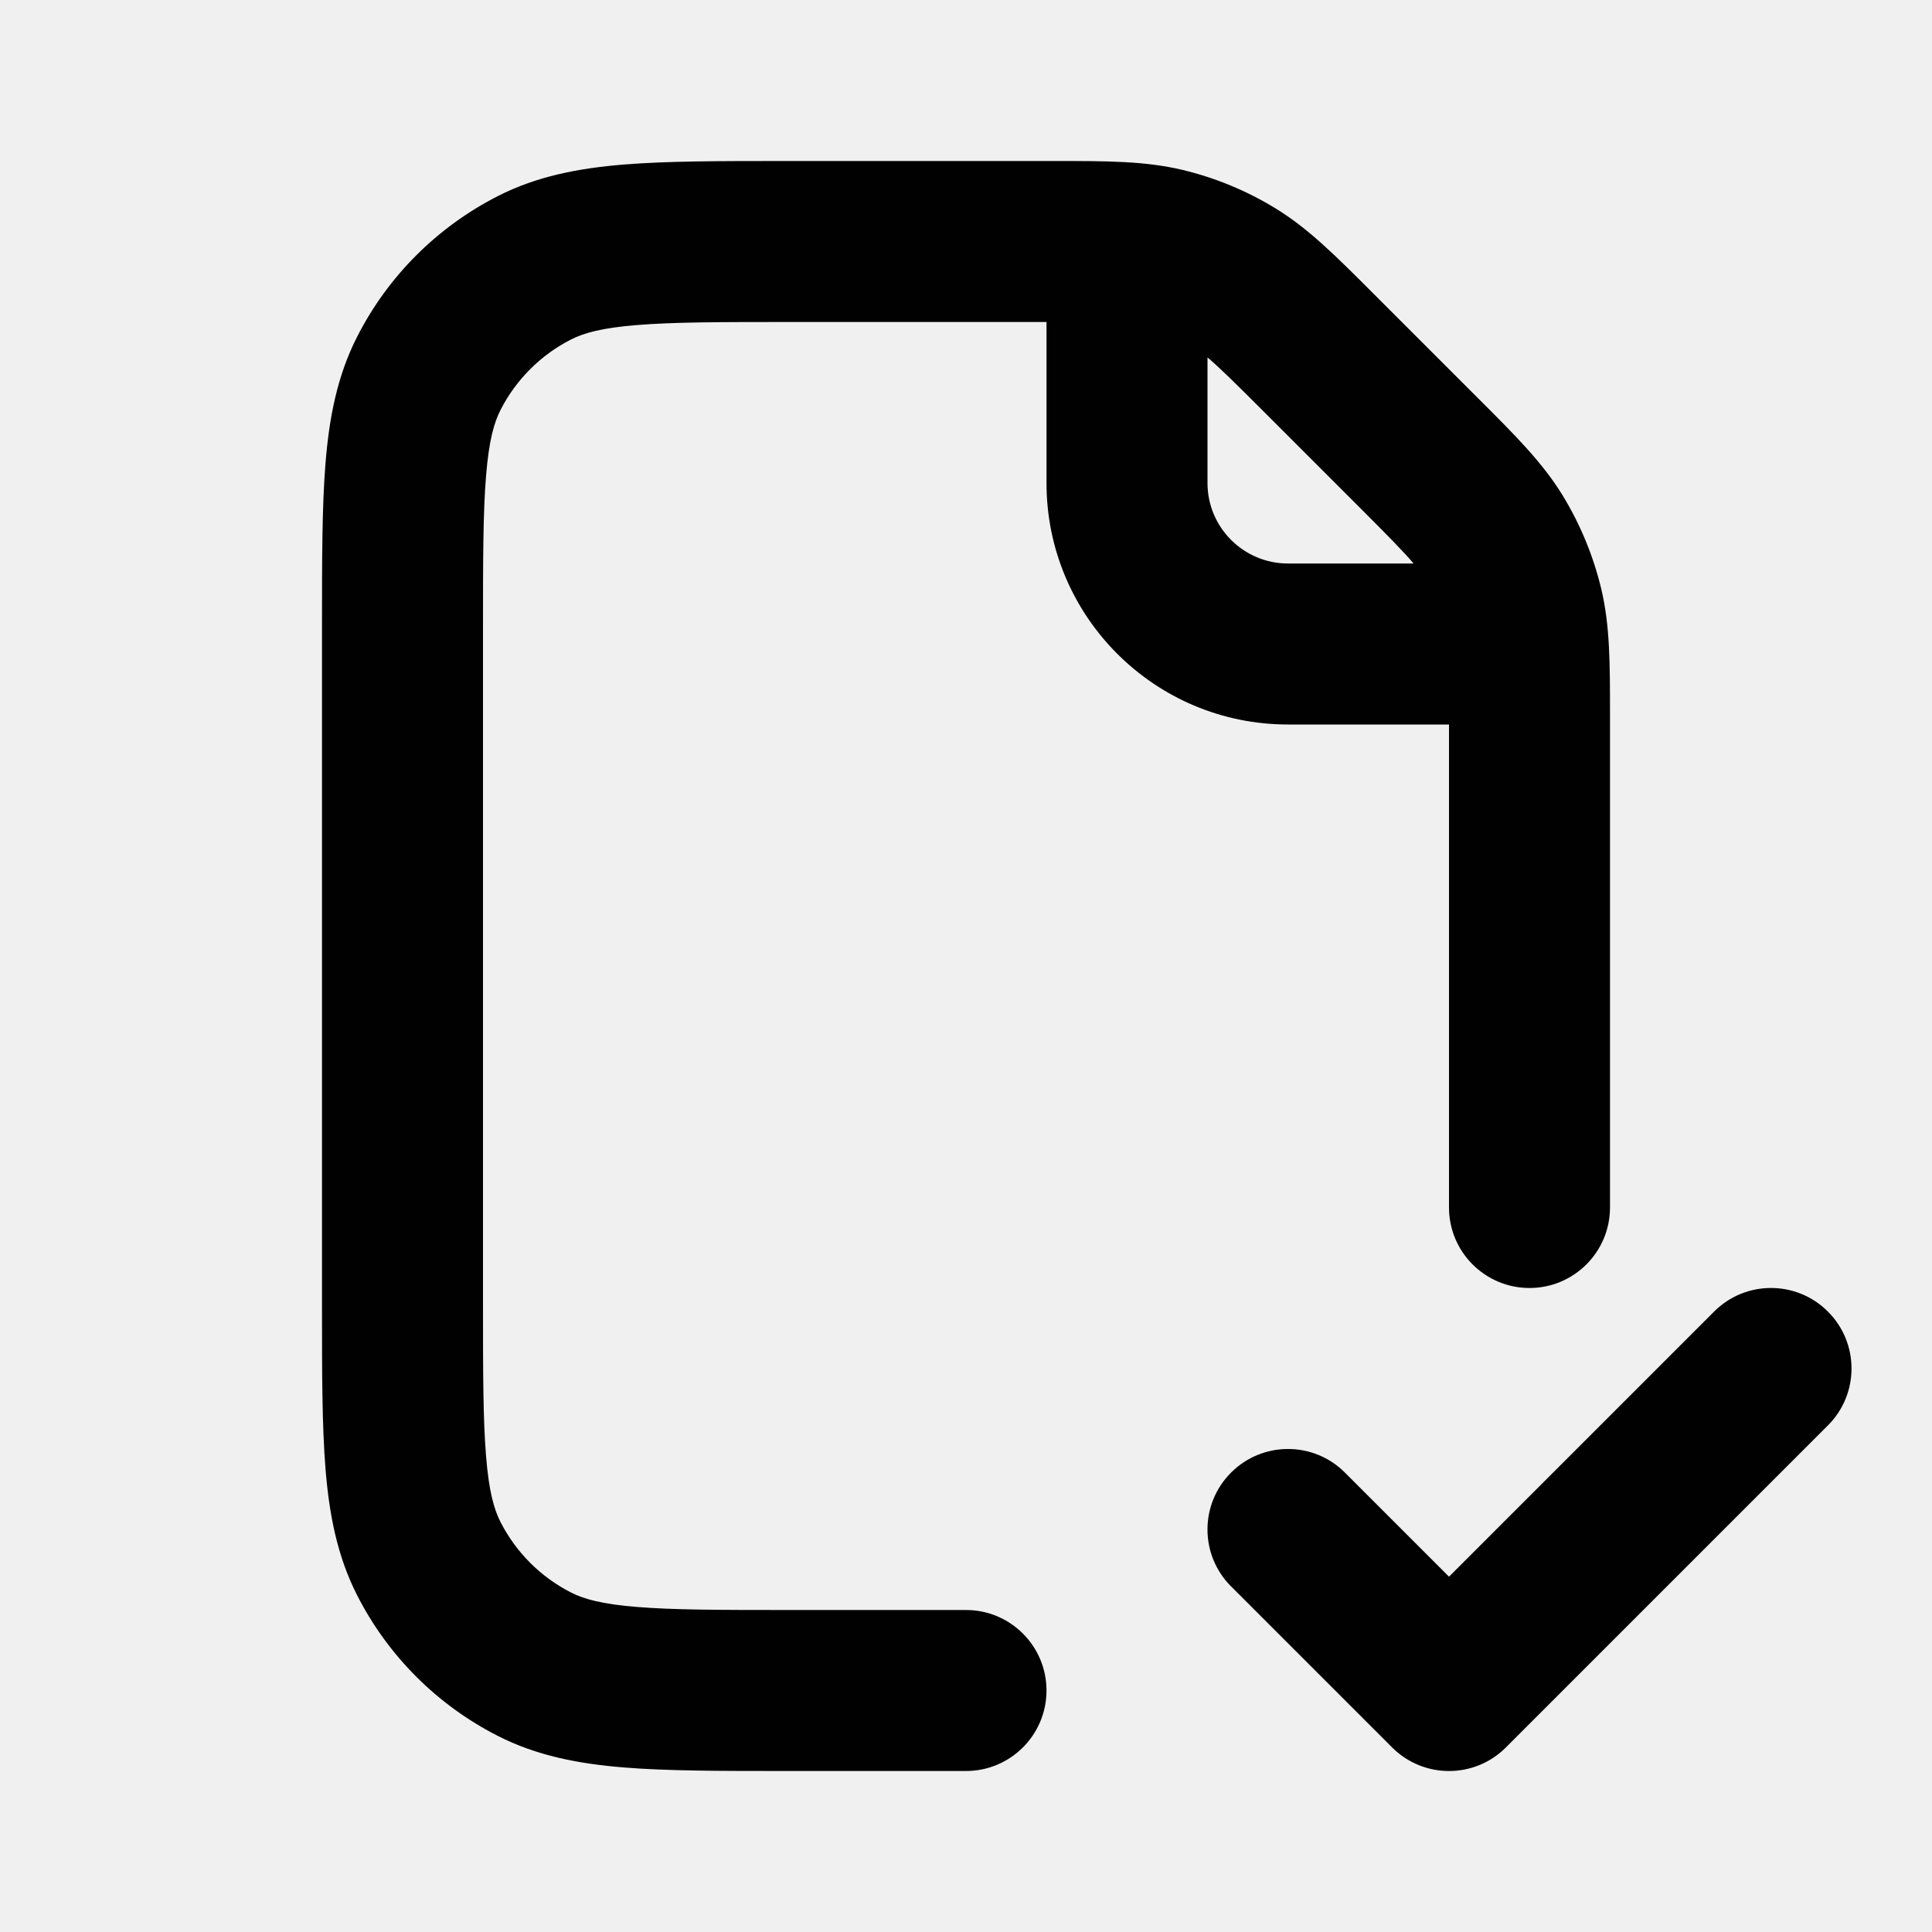
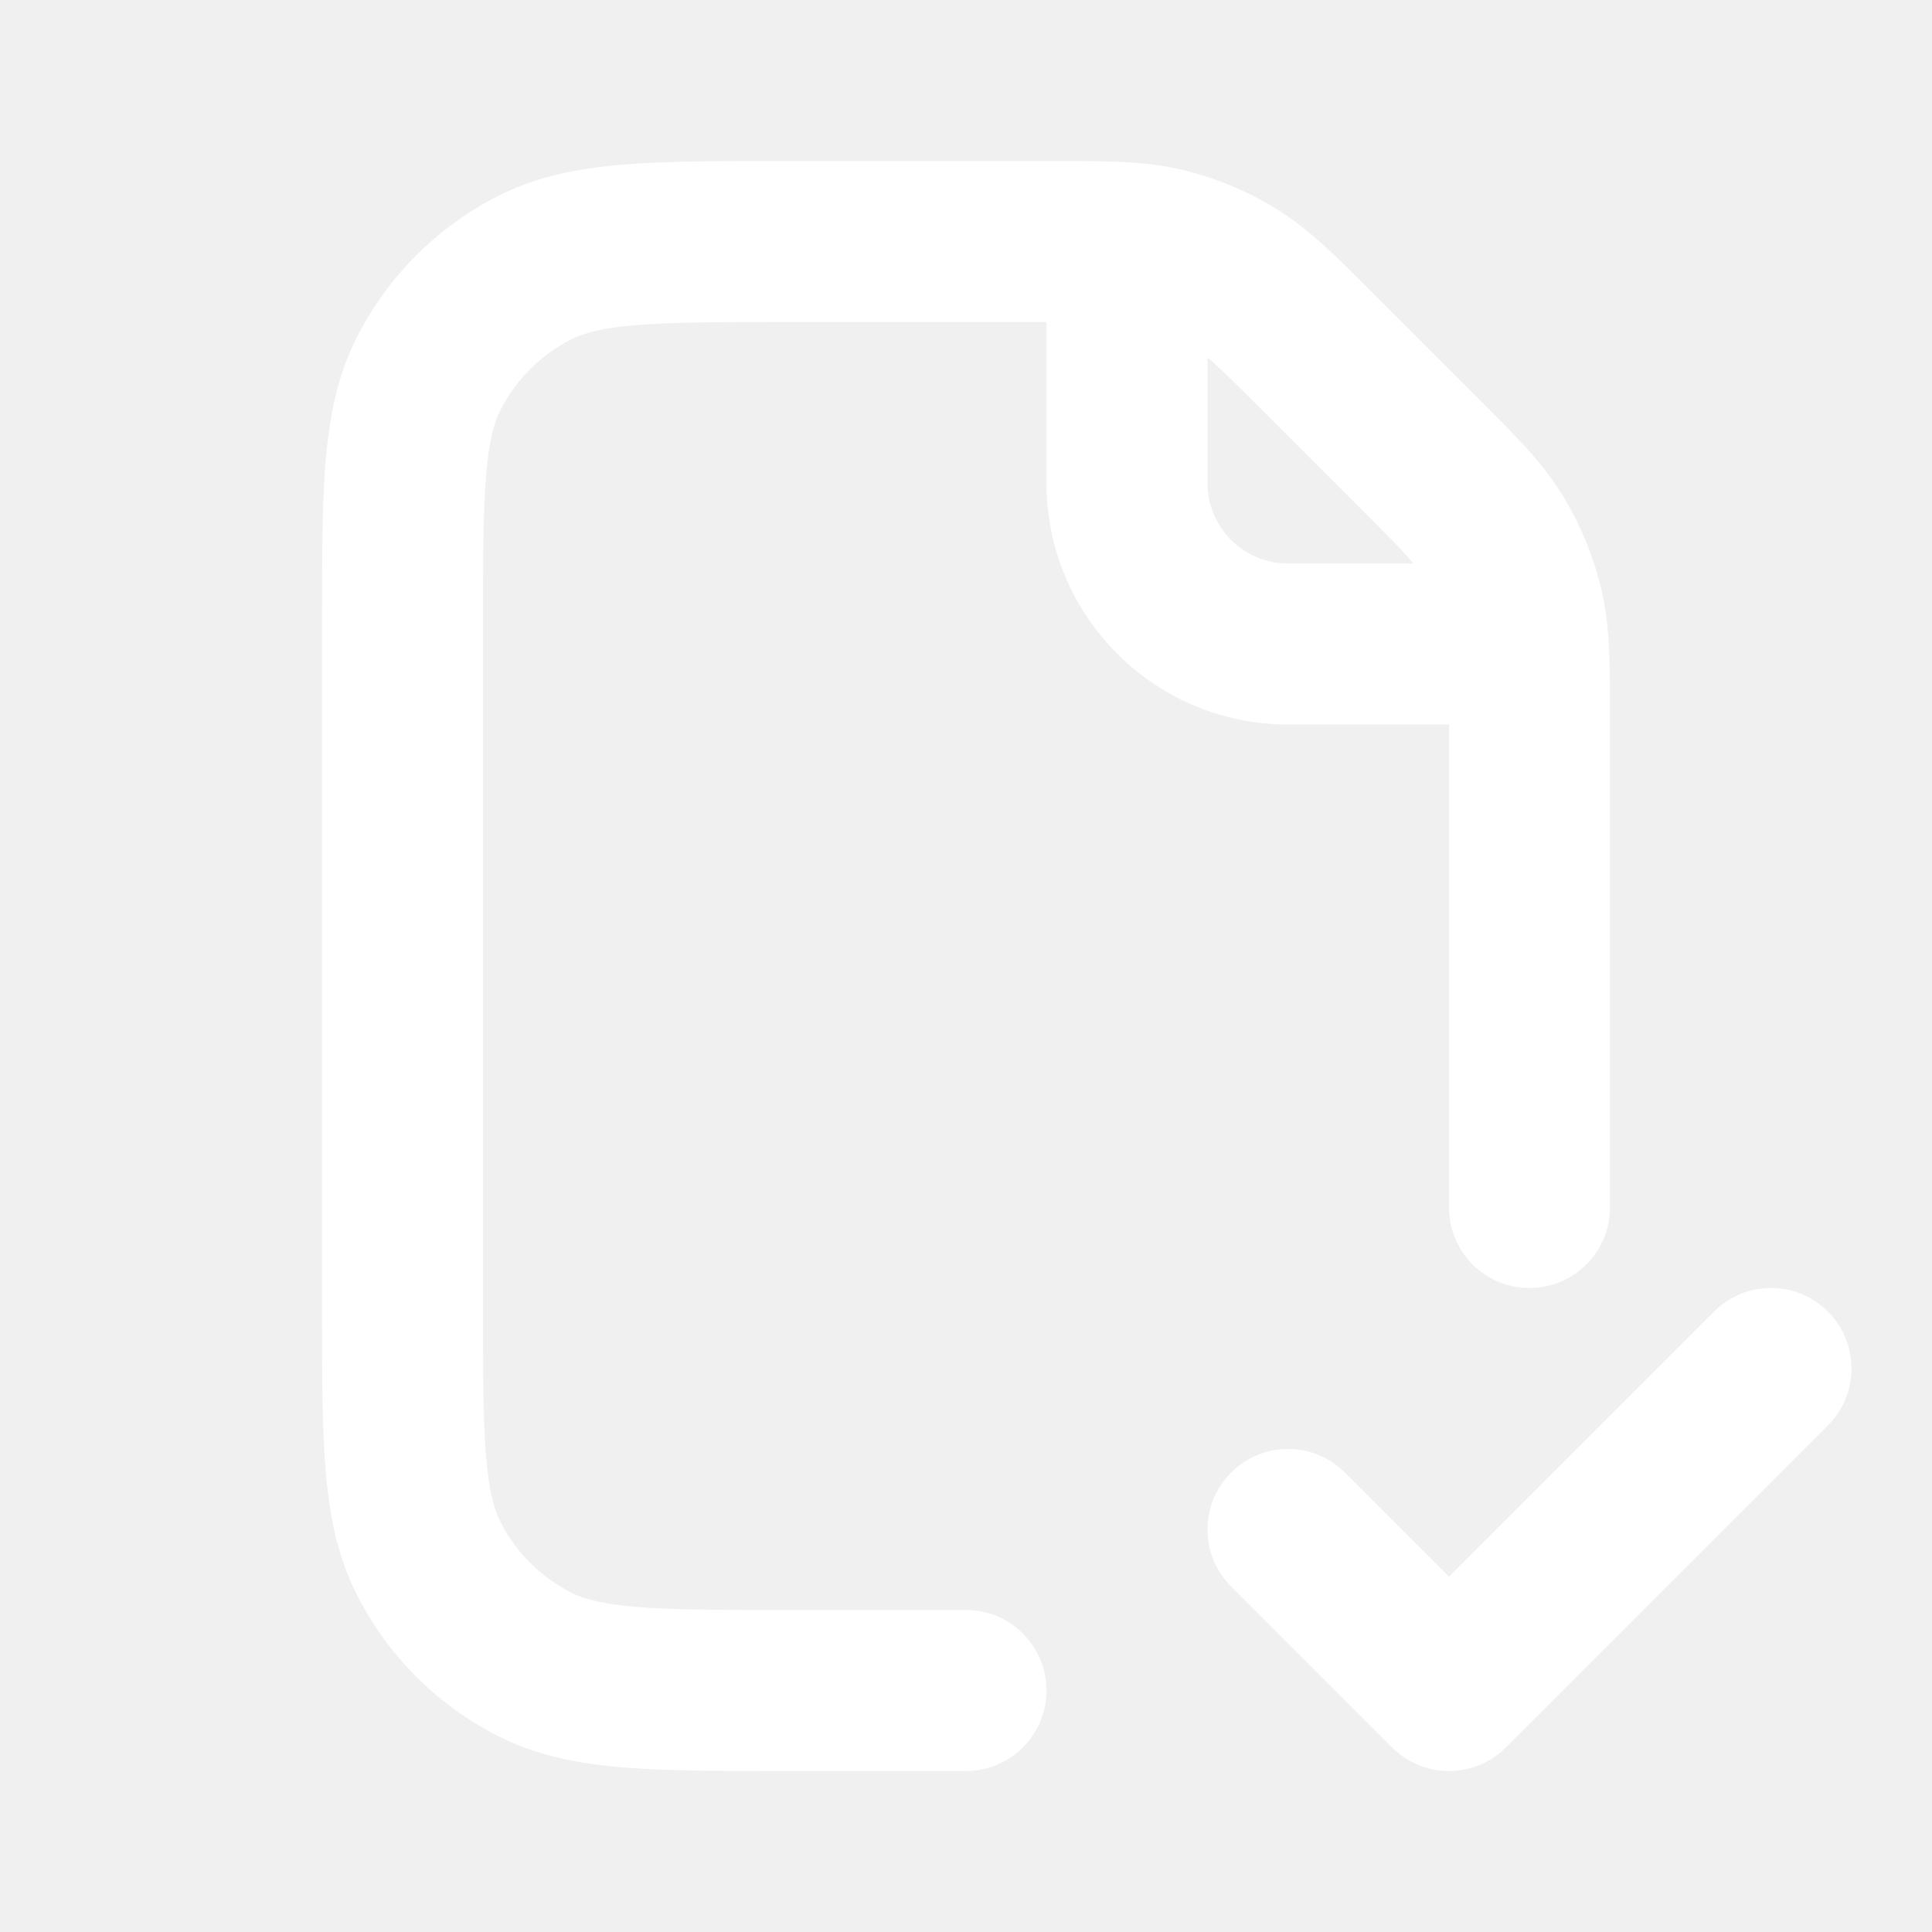
<svg xmlns="http://www.w3.org/2000/svg" width="24" height="24" viewBox="0 0 24 24" fill="none">
-   <path fill-rule="evenodd" clip-rule="evenodd" d="M22.707 16.293C23.098 16.683 23.098 17.317 22.707 17.707L18.707 21.707C18.317 22.098 17.683 22.098 17.293 21.707L15.293 19.707C14.902 19.317 14.902 18.683 15.293 18.293C15.683 17.902 16.317 17.902 16.707 18.293L18 19.586L21.293 16.293C21.683 15.902 22.317 15.902 22.707 16.293Z" fill="#010101" />
-   <path fill-rule="evenodd" clip-rule="evenodd" d="M13 4H9.8C8.943 4 8.361 4.001 7.911 4.038C7.473 4.073 7.248 4.138 7.092 4.218C6.716 4.41 6.41 4.716 6.218 5.092C6.138 5.248 6.073 5.473 6.038 5.911C6.001 6.361 6 6.943 6 7.8V16.2C6 17.057 6.001 17.639 6.038 18.089C6.073 18.527 6.138 18.752 6.218 18.908C6.41 19.284 6.716 19.59 7.092 19.782C7.248 19.862 7.473 19.927 7.911 19.962C8.361 19.999 8.943 20 9.8 20H12C12.552 20 13 20.448 13 21C13 21.552 12.552 22 12 22H9.759C8.954 22 8.289 22 7.748 21.956C7.186 21.91 6.669 21.811 6.184 21.564C5.431 21.181 4.819 20.569 4.436 19.816C4.189 19.331 4.09 18.814 4.044 18.252C4 17.711 4 17.046 4 16.241V7.759C4 6.954 4 6.289 4.044 5.748C4.09 5.186 4.189 4.669 4.436 4.184C4.819 3.431 5.431 2.82 6.184 2.436C6.669 2.189 7.186 2.09 7.748 2.044C8.289 2 8.954 2 9.759 2L13.114 2C13.749 2 14.228 2 14.691 2.111C15.099 2.209 15.489 2.37 15.847 2.59C16.253 2.838 16.592 3.178 17.041 3.627L18.373 4.959C18.823 5.408 19.162 5.747 19.411 6.153C19.63 6.511 19.791 6.901 19.89 7.309C20.001 7.772 20 8.251 20 8.886L20 15C20 15.552 19.552 16 19 16C18.448 16 18 15.552 18 15V9H16C14.343 9 13 7.657 13 6V4ZM17.56 7C17.44 6.858 17.248 6.662 16.887 6.301L15.699 5.113C15.338 4.752 15.142 4.56 15 4.44V6C15 6.552 15.448 7 16 7H17.56Z" fill="#010101" />
+   <path fill-rule="evenodd" clip-rule="evenodd" d="M22.707 16.293C23.098 16.683 23.098 17.317 22.707 17.707L18.707 21.707C18.317 22.098 17.683 22.098 17.293 21.707L15.293 19.707C14.902 19.317 14.902 18.683 15.293 18.293C15.683 17.902 16.317 17.902 16.707 18.293L18 19.586L21.293 16.293C21.683 15.902 22.317 15.902 22.707 16.293Z" fill="white" />
+   <path fill-rule="evenodd" clip-rule="evenodd" d="M13 4H9.8C8.943 4 8.361 4.001 7.911 4.038C7.473 4.073 7.248 4.138 7.092 4.218C6.716 4.41 6.41 4.716 6.218 5.092C6.138 5.248 6.073 5.473 6.038 5.911C6.001 6.361 6 6.943 6 7.8V16.2C6 17.057 6.001 17.639 6.038 18.089C6.073 18.527 6.138 18.752 6.218 18.908C6.41 19.284 6.716 19.59 7.092 19.782C7.248 19.862 7.473 19.927 7.911 19.962C8.361 19.999 8.943 20 9.8 20H12C12.552 20 13 20.448 13 21C13 21.552 12.552 22 12 22H9.759C8.954 22 8.289 22 7.748 21.956C7.186 21.91 6.669 21.811 6.184 21.564C5.431 21.181 4.819 20.569 4.436 19.816C4.189 19.331 4.09 18.814 4.044 18.252C4 17.711 4 17.046 4 16.241V7.759C4 6.954 4 6.289 4.044 5.748C4.09 5.186 4.189 4.669 4.436 4.184C4.819 3.431 5.431 2.82 6.184 2.436C6.669 2.189 7.186 2.09 7.748 2.044C8.289 2 8.954 2 9.759 2L13.114 2C13.749 2 14.228 2 14.691 2.111C15.099 2.209 15.489 2.37 15.847 2.59C16.253 2.838 16.592 3.178 17.041 3.627L18.373 4.959C18.823 5.408 19.162 5.747 19.411 6.153C19.63 6.511 19.791 6.901 19.89 7.309C20.001 7.772 20 8.251 20 8.886L20 15C20 15.552 19.552 16 19 16C18.448 16 18 15.552 18 15V9H16C14.343 9 13 7.657 13 6V4ZM17.56 7C17.44 6.858 17.248 6.662 16.887 6.301L15.699 5.113C15.338 4.752 15.142 4.56 15 4.44V6C15 6.552 15.448 7 16 7H17.56Z" fill="white" />
</svg>
